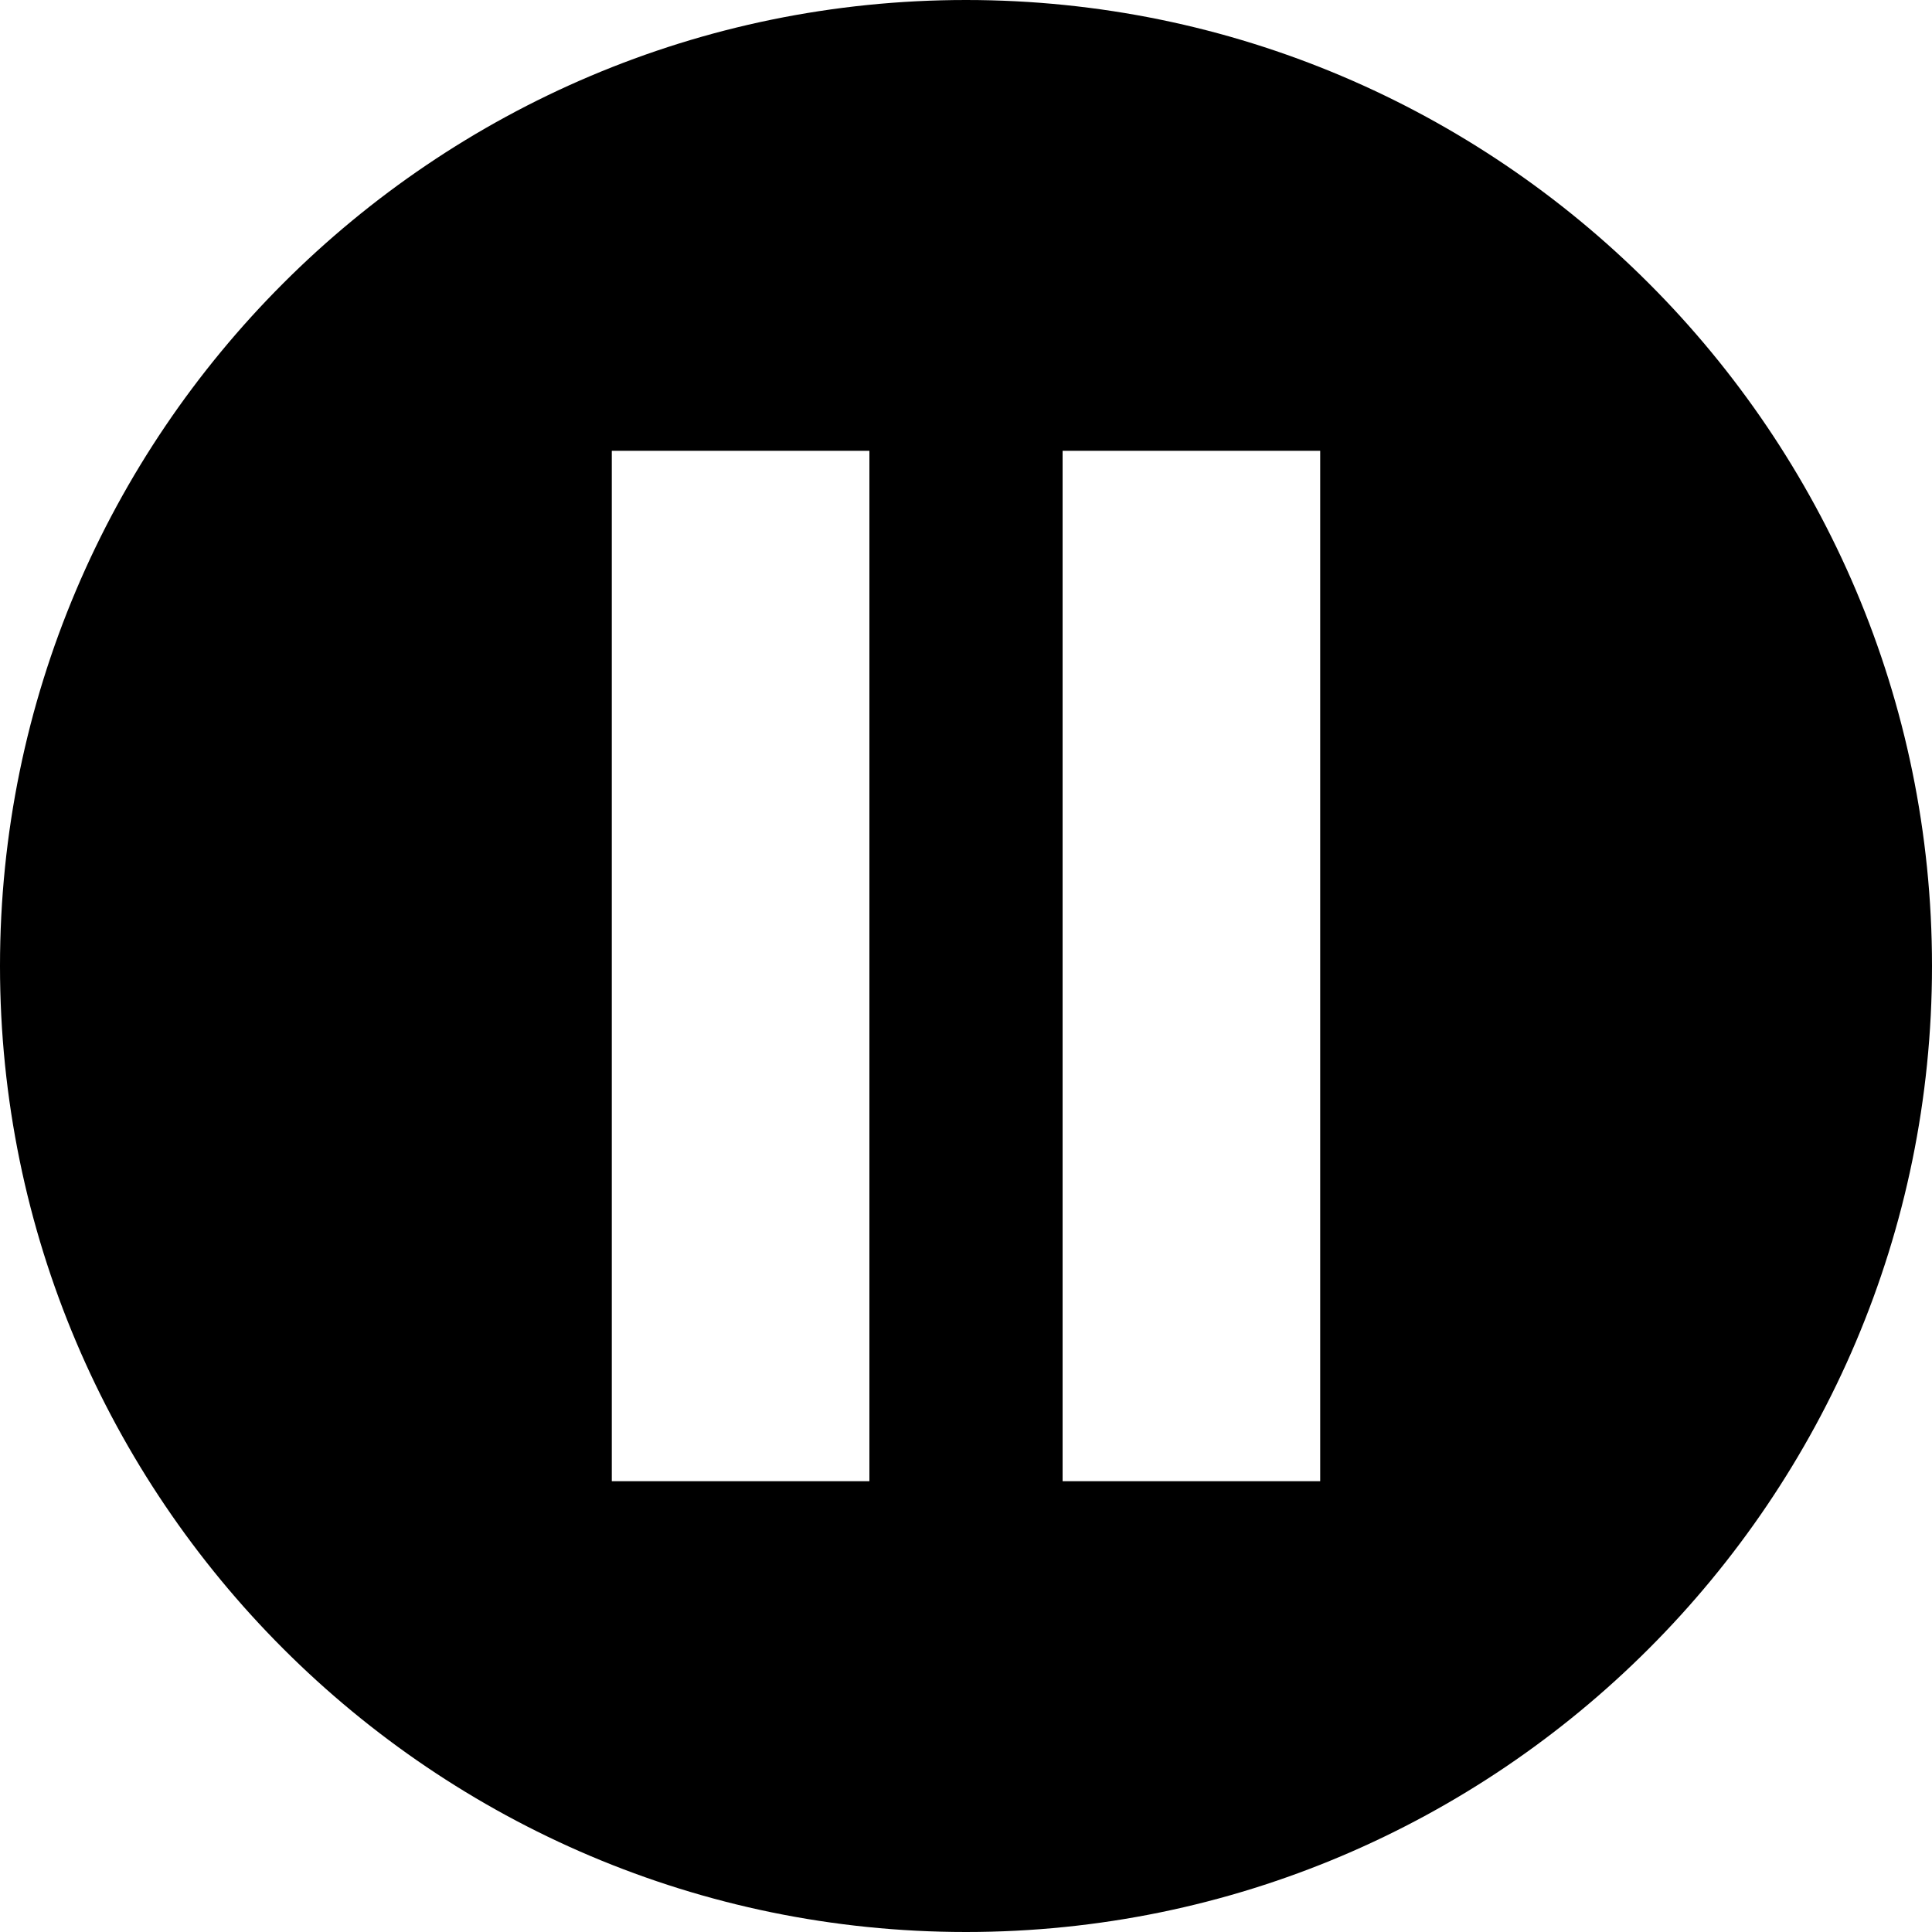
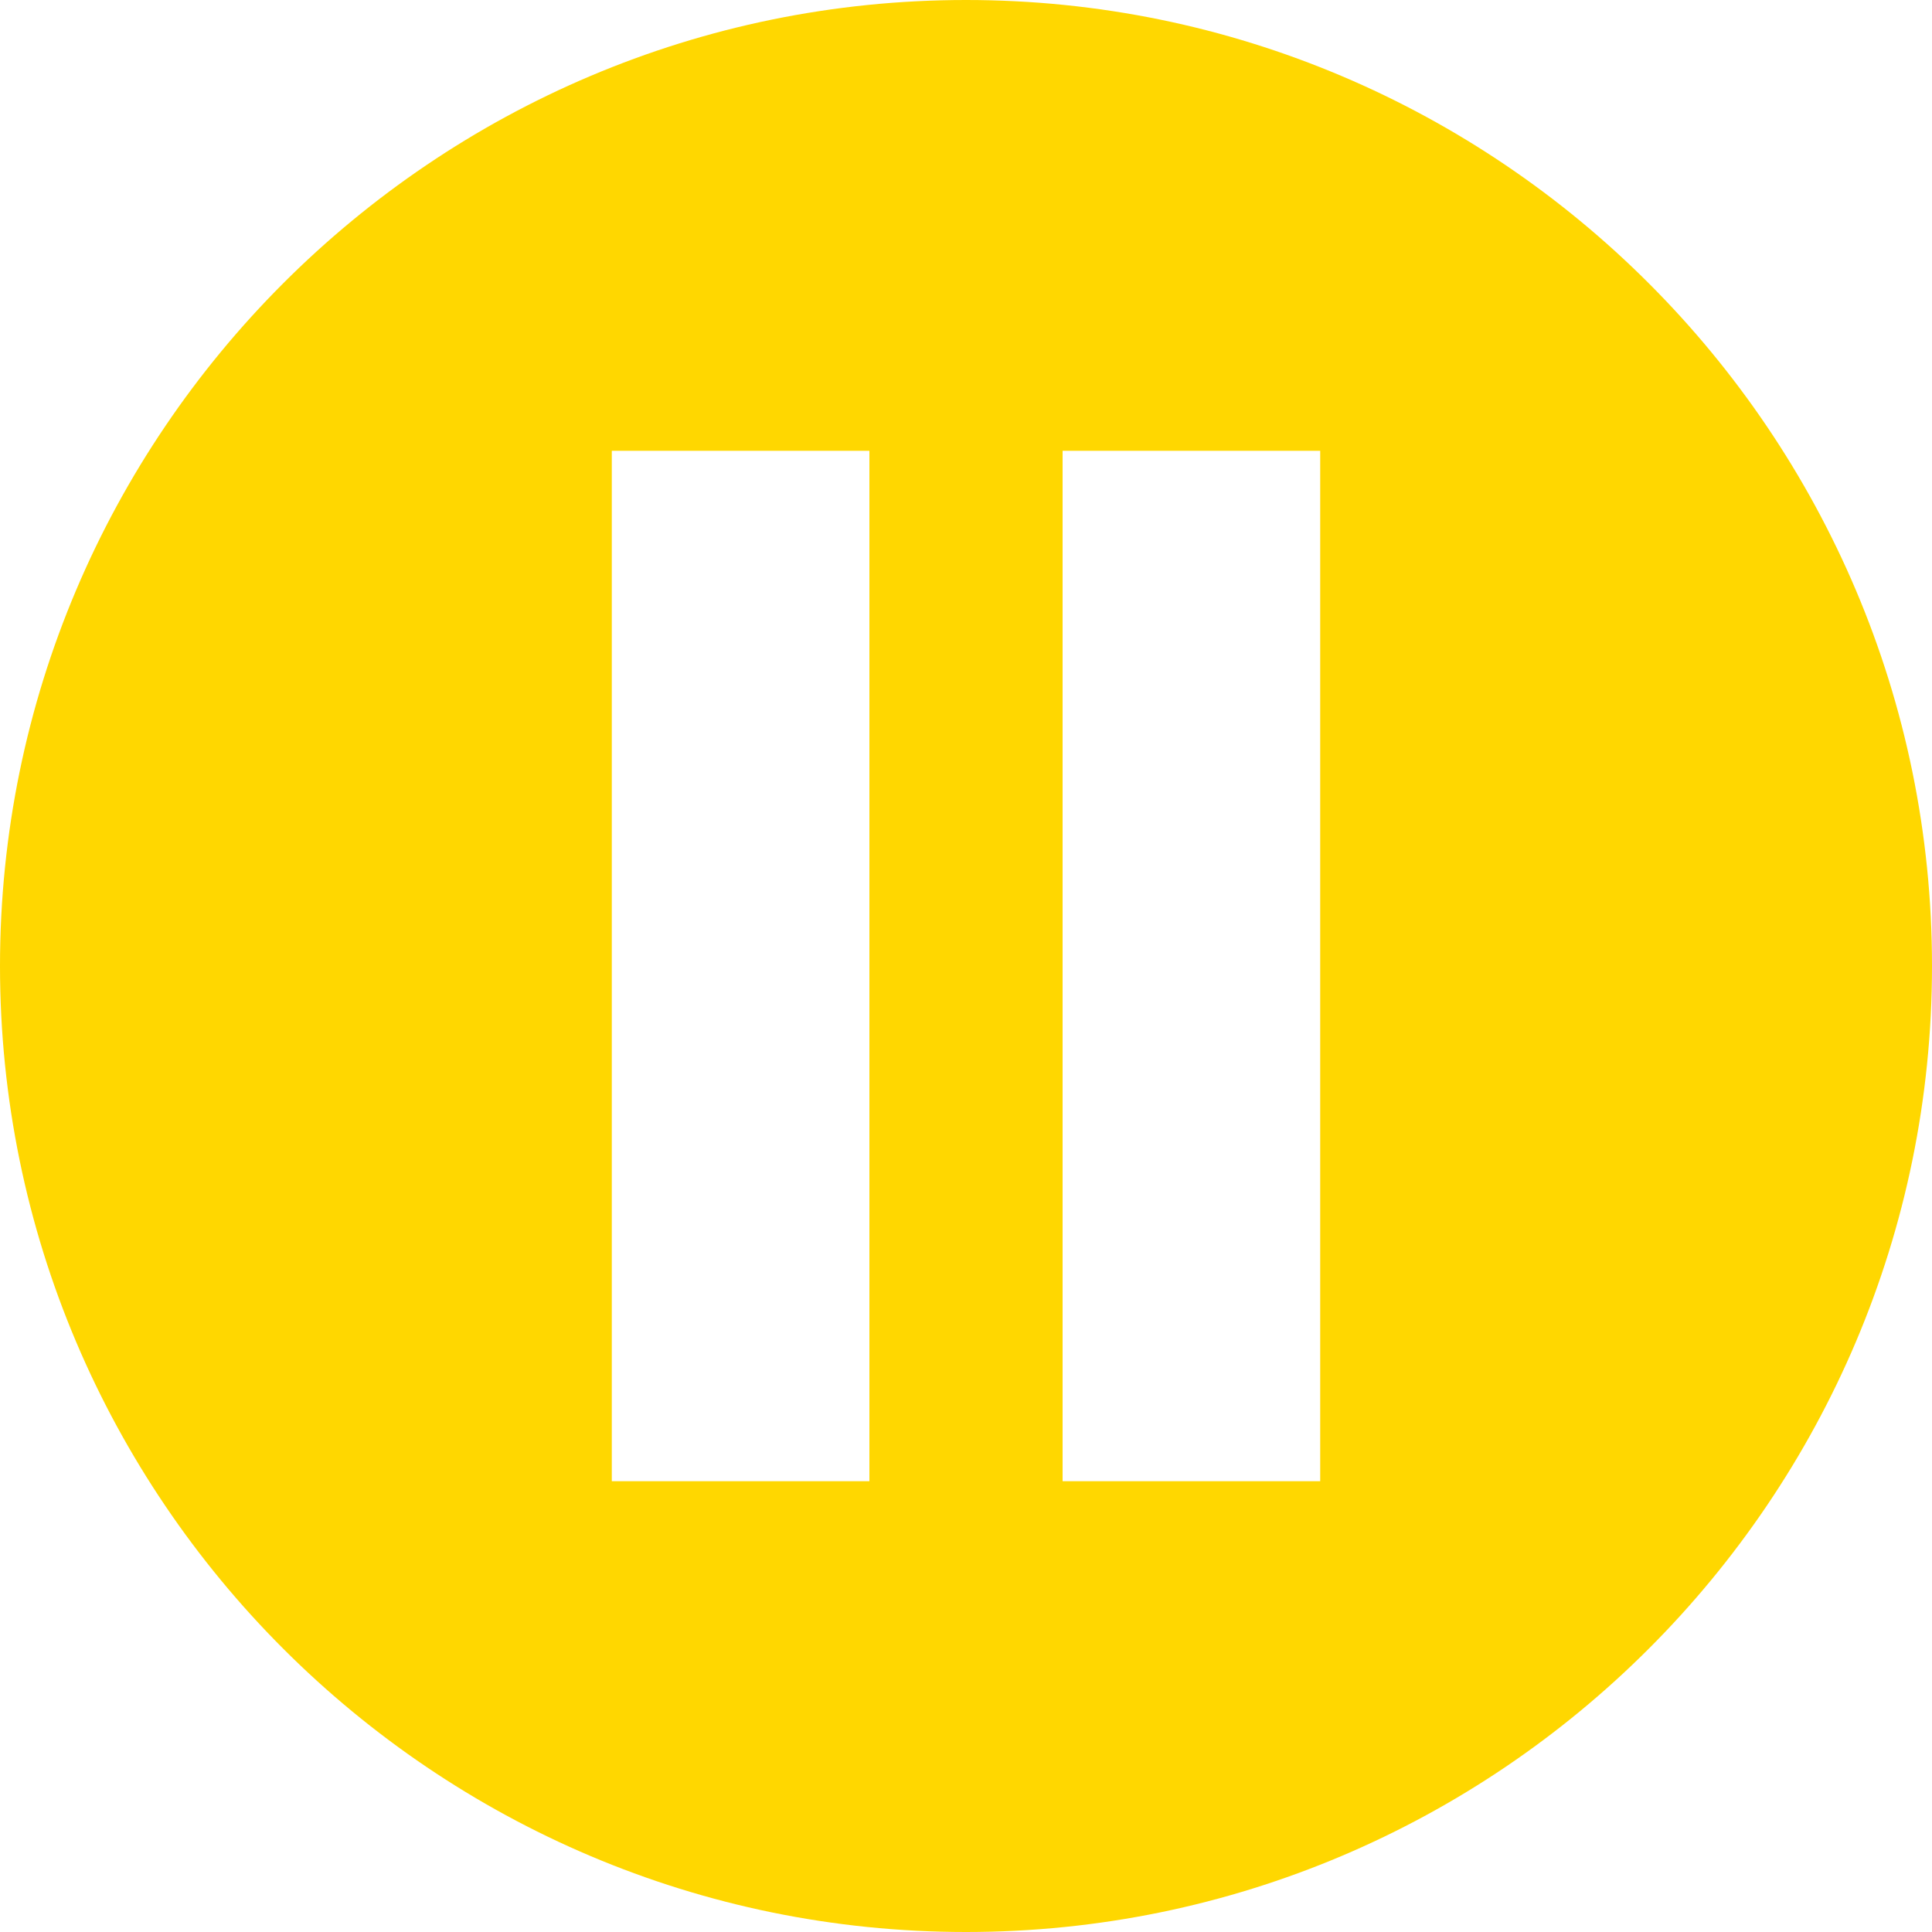
- <svg xmlns="http://www.w3.org/2000/svg" fill="#000000" height="800px" width="800px" version="1.1" id="Capa_1" viewBox="0 0 60 60" xml:space="preserve">
+ <svg xmlns="http://www.w3.org/2000/svg" fill="#FFD700" height="800px" width="800px" version="1.1" id="Capa_1" viewBox="0 0 60 60" xml:space="preserve">
  <path d="M30,0C13.458,0,0,13.458,0,30s13.458,30,30,30s30-13.458,30-30S46.542,0,30,0z M27,46h-8V14h8V46z M41,46h-8V14h8V46z" />
</svg>
